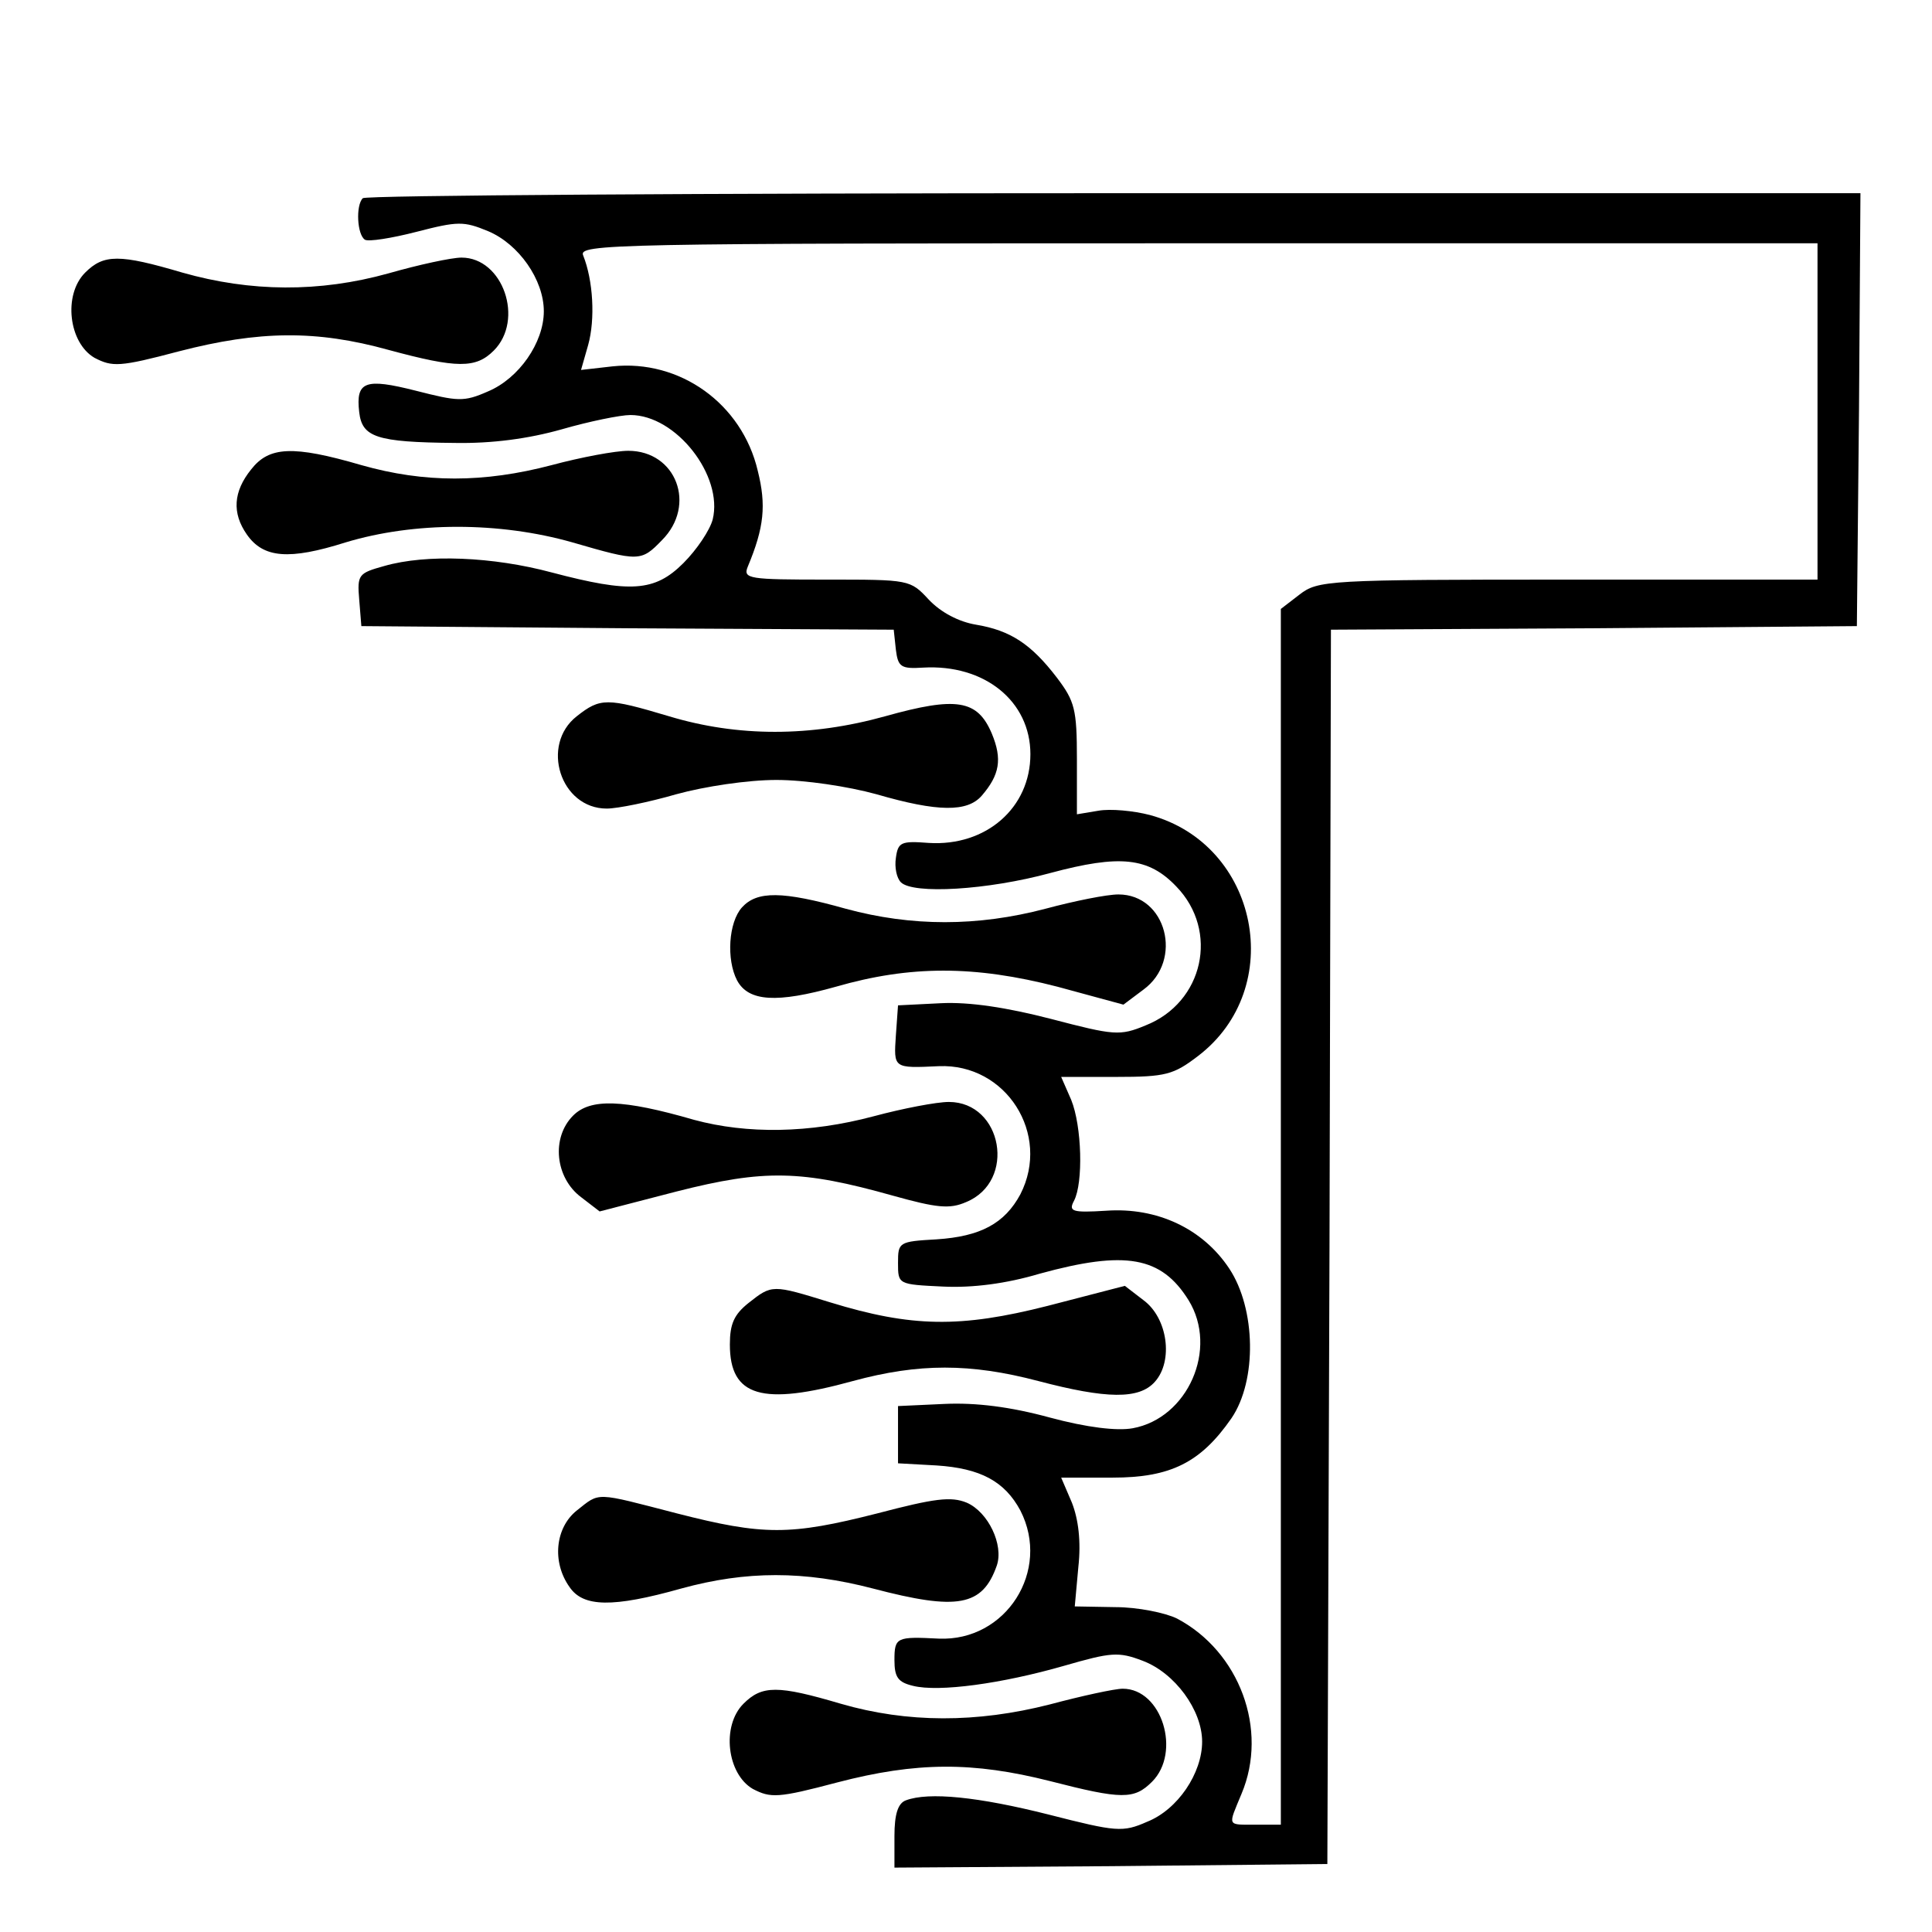
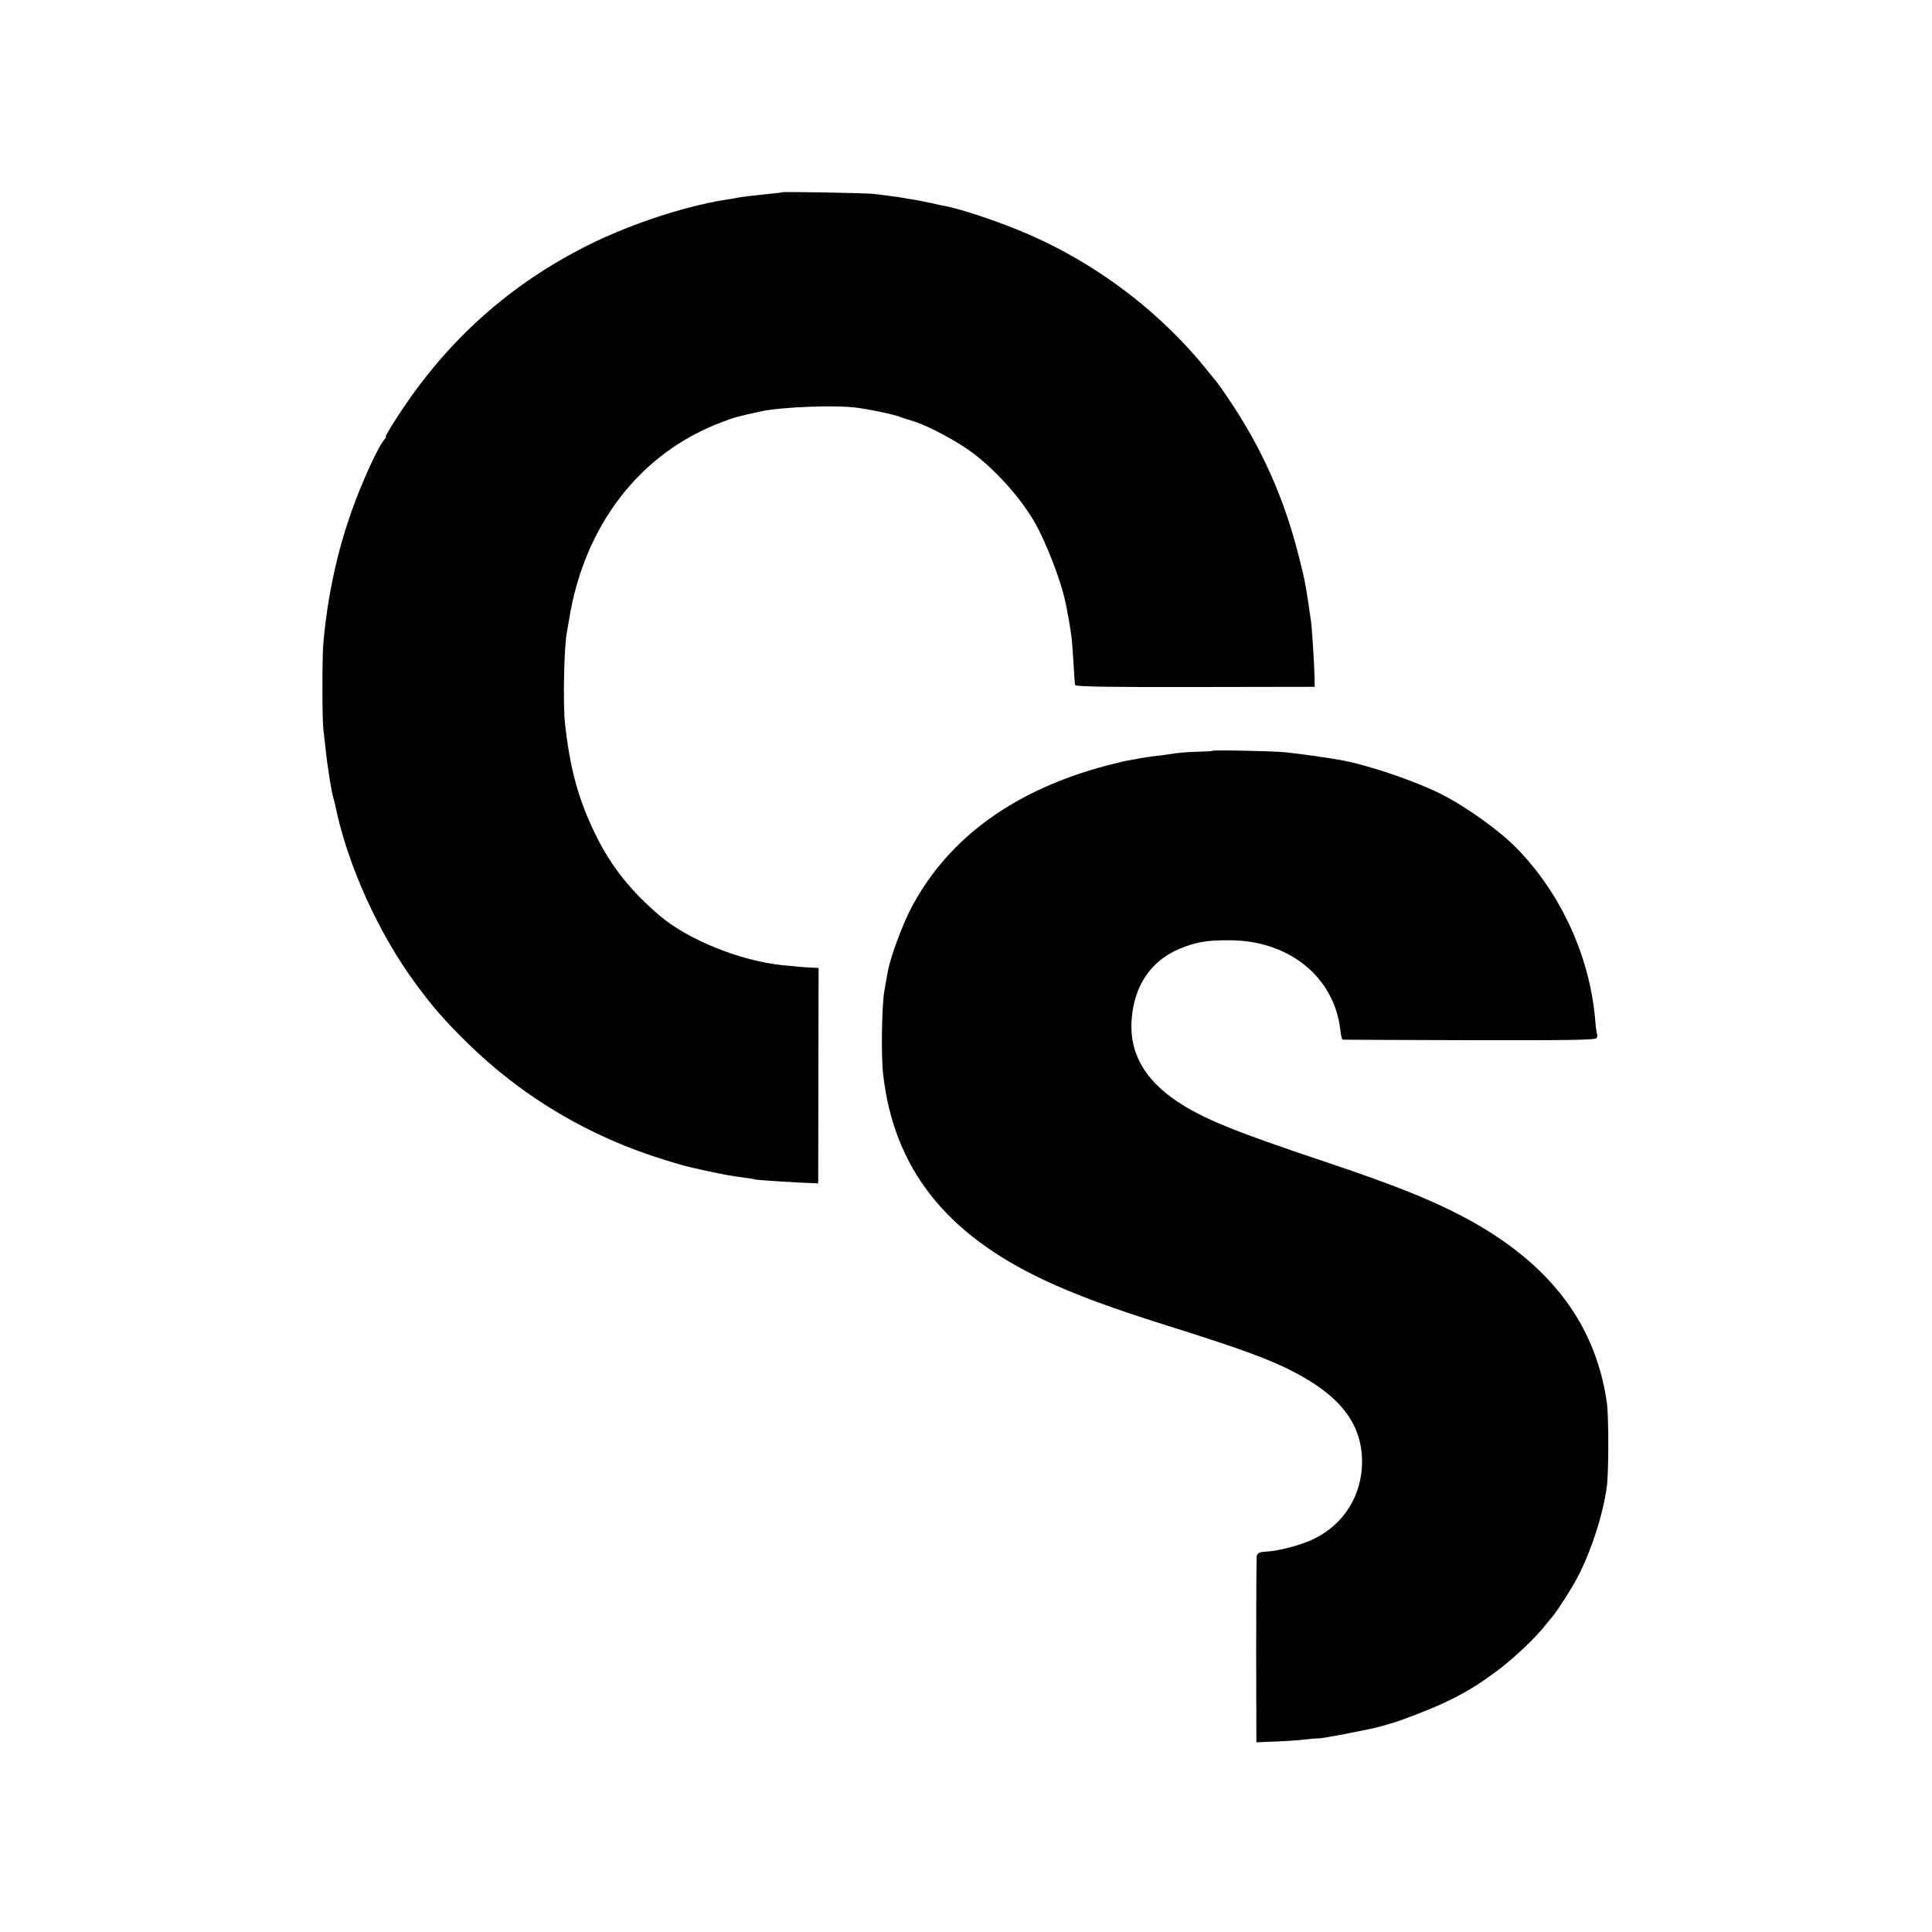
- <svg xmlns="http://www.w3.org/2000/svg" version="1.0" width="270pt" height="270pt" viewBox="0 0 270 270" preserveAspectRatio="xMidYMid meet">
-   <g transform="translate(0,270) scale(0.1,-0.1)" fill="#000000" stroke="none">
-     <path d="M507 2423 c-10 -10 -8 -51 3 -58 5 -3 37 2 72 11 58 15 66 15 100 1 43 -18 78 -68 78 -112 0 -44 -35 -94 -78 -112 -34 -15 -42 -14 -101 1 -71 18 -84 13 -79 -30 4 -35 24 -42 133 -43 53 -1 104 6 150 19 38 11 82 20 96 20 64 0 130 -85 115 -146 -4 -15 -22 -42 -41 -61 -40 -40 -74 -42 -184 -13 -82 22 -175 26 -234 9 -36 -10 -38 -12 -35 -47 l3 -37 372 -3 372 -2 3 -28 c3 -24 7 -27 38 -25 86 5 150 -47 150 -121 0 -75 -62 -129 -142 -124 -39 3 -43 1 -46 -21 -2 -13 1 -28 7 -34 17 -17 121 -11 209 13 97 26 137 22 176 -19 60 -62 38 -162 -43 -194 -36 -15 -44 -14 -132 9 -62 16 -114 24 -154 22 l-60 -3 -3 -42 c-3 -46 -4 -46 60 -43 94 4 157 -95 114 -179 -22 -41 -56 -59 -117 -63 -53 -3 -54 -4 -54 -33 0 -30 0 -30 63 -33 41 -2 88 4 135 18 120 33 170 24 208 -37 42 -68 -1 -165 -78 -179 -22 -4 -64 1 -116 15 -55 15 -103 21 -147 19 l-65 -3 0 -40 0 -40 54 -3 c61 -4 95 -22 117 -63 43 -84 -20 -183 -114 -179 -59 3 -62 2 -62 -30 0 -24 5 -31 26 -36 36 -9 124 3 211 28 66 19 76 20 110 7 45 -17 83 -69 83 -113 0 -44 -34 -95 -77 -112 -34 -15 -43 -14 -137 10 -99 25 -168 32 -200 20 -11 -4 -16 -19 -16 -50 l0 -44 303 2 302 3 3 862 2 863 368 2 367 3 3 303 2 302 -1043 0 c-574 0 -1047 -3 -1050 -7z m2033 -298 l0 -235 -349 0 c-337 0 -349 -1 -375 -21 l-26 -20 0 -850 0 -849 -35 0 c-41 0 -39 -3 -20 43 38 90 -3 199 -90 245 -16 8 -55 16 -86 16 l-57 1 5 55 c4 36 0 67 -9 90 l-15 35 72 0 c81 0 123 21 166 83 36 53 34 153 -3 209 -37 56 -101 86 -172 81 -48 -3 -53 -1 -45 14 13 25 11 104 -4 141 l-14 32 77 0 c69 0 80 3 114 29 125 95 85 296 -67 337 -23 6 -55 9 -72 6 l-30 -5 0 77 c0 70 -3 81 -28 114 -36 47 -65 66 -113 74 -24 4 -49 17 -66 35 -26 28 -27 28 -143 28 -108 0 -117 1 -110 18 23 55 26 86 14 134 -22 94 -109 156 -203 146 l-44 -5 10 35 c10 36 7 90 -7 125 -7 16 38 17 859 17 l866 0 0 -235z" />
-     <path d="M119 2319 c-31 -31 -23 -98 13 -119 25 -13 35 -13 118 9 112 29 192 30 293 2 96 -26 122 -26 147 -1 43 43 13 130 -45 130 -14 0 -60 -10 -102 -22 -97 -27 -193 -26 -288 1 -88 26 -110 26 -136 0z" />
-     <path d="M351 2044 c-25 -31 -27 -61 -6 -91 23 -33 59 -36 138 -11 96 29 215 29 317 0 93 -27 96 -27 125 3 49 49 20 125 -47 125 -18 0 -66 -9 -107 -20 -95 -25 -178 -25 -266 0 -96 28 -129 26 -154 -6z" />
-     <path d="M806 1699 c-51 -40 -23 -129 42 -129 15 0 59 9 97 20 40 11 100 20 140 20 40 0 100 -9 140 -20 86 -25 127 -25 147 -2 25 29 29 51 14 87 -20 47 -49 52 -149 24 -104 -29 -206 -29 -302 0 -87 26 -96 26 -129 0z" />
-     <path d="M1037 1432 c-19 -21 -22 -73 -7 -102 16 -30 56 -32 138 -9 104 30 194 30 310 0 l92 -25 28 21 c56 41 32 133 -35 133 -16 0 -61 -9 -102 -20 -95 -25 -187 -25 -279 0 -89 25 -124 25 -145 2z" />
-     <path d="M801 1141 c-31 -31 -25 -87 11 -114 l26 -20 108 28 c122 31 174 30 302 -6 61 -17 79 -19 102 -9 71 29 51 140 -24 140 -17 0 -64 -9 -105 -20 -90 -24 -177 -25 -251 -5 -100 29 -145 30 -169 6z" />
-     <path d="M1046 879 c-20 -16 -26 -29 -26 -58 0 -73 45 -86 172 -51 92 25 164 25 259 0 95 -25 141 -26 163 -1 26 29 18 89 -16 114 l-26 20 -108 -28 c-122 -31 -190 -30 -304 5 -81 25 -81 25 -114 -1z" />
-     <path d="M806 589 c-30 -24 -35 -72 -10 -107 19 -28 60 -29 156 -2 91 25 172 25 268 0 118 -31 153 -25 173 32 10 29 -12 75 -42 88 -22 9 -45 6 -125 -15 -122 -31 -159 -31 -280 0 -116 30 -107 30 -140 4z" />
-     <path d="M1039 319 c-31 -31 -23 -98 13 -119 25 -13 35 -13 118 9 111 29 190 29 297 2 101 -26 118 -26 143 -1 41 41 14 130 -41 130 -11 0 -57 -10 -102 -22 -102 -26 -199 -26 -292 1 -88 26 -110 26 -136 0z" />
+ <svg xmlns="http://www.w3.org/2000/svg" version="1.0" width="1000pt" height="1000pt" viewBox="0 0 1000 1000" preserveAspectRatio="xMidYMid meet">
+   <g transform="translate(0,1000) scale(0.1,-0.1)" fill="#000000" stroke="none">
+     <path d="M4048 9005 c-2 -2 -34 -6 -73 -9 -79 -8 -133 -15 -155 -19 -8 -2 -37 -7 -65 -11 -227 -36 -526 -137 -754 -257 -390 -204 -701 -490 -944 -866 -37 -57 -64 -103 -60 -103 3 0 -1 -8 -9 -17 -19 -22 -60 -102 -105 -208 -112 -260 -182 -539 -209 -840 -7 -70 -7 -398 0 -452 3 -29 9 -77 12 -105 8 -82 30 -218 40 -250 3 -9 7 -25 9 -35 62 -306 223 -662 416 -924 90 -122 150 -191 266 -305 286 -282 637 -490 1028 -609 98 -30 93 -29 210 -55 95 -20 119 -25 200 -36 28 -3 52 -8 55 -9 5 -3 211 -16 295 -19 l30 -1 1 558 1 557 -21 1 c-26 0 -107 7 -166 13 -219 23 -487 131 -635 256 -148 126 -250 253 -330 415 -91 185 -135 344 -161 585 -10 101 -5 387 10 466 2 10 7 39 11 64 78 491 368 866 791 1025 73 27 68 26 204 56 108 23 389 34 500 18 73 -10 195 -36 225 -49 11 -4 40 -14 65 -21 72 -22 227 -104 304 -163 120 -89 249 -234 320 -357 60 -104 139 -308 160 -414 4 -16 9 -41 11 -55 3 -14 8 -41 11 -60 3 -19 7 -46 9 -60 3 -14 7 -74 11 -135 3 -60 7 -115 9 -121 2 -8 179 -11 622 -10 l618 1 -1 50 c-1 65 -14 265 -19 296 -2 13 -8 56 -14 94 -16 105 -19 120 -51 245 -75 296 -191 555 -364 810 -28 41 -53 77 -56 80 -3 3 -23 28 -45 55 -253 318 -599 577 -981 733 -134 55 -308 112 -384 126 -14 2 -45 9 -70 15 -25 5 -61 12 -80 16 -19 3 -46 7 -60 10 -14 3 -47 7 -75 11 -27 3 -63 8 -80 10 -35 5 -473 13 -477 9z" />
+     <path d="M6277 6114 c-1 -2 -37 -4 -79 -5 -43 -1 -99 -5 -126 -10 -27 -4 -71 -10 -98 -13 -27 -3 -60 -8 -74 -11 -14 -3 -41 -8 -60 -11 -19 -3 -69 -15 -110 -26 -478 -126 -819 -373 -1010 -731 -48 -89 -113 -266 -125 -337 -3 -19 -11 -62 -17 -95 -14 -75 -18 -336 -7 -435 55 -483 319 -823 830 -1064 170 -80 357 -149 684 -251 342 -108 486 -161 610 -225 245 -127 354 -271 355 -465 0 -173 -93 -324 -247 -399 -63 -32 -183 -64 -248 -67 -37 -2 -46 -7 -50 -23 -2 -12 -3 -233 -3 -493 l1 -471 101 4 c56 2 126 7 156 11 30 3 58 6 62 5 13 -3 270 47 328 63 72 21 72 21 95 29 232 84 349 143 495 251 88 64 212 181 262 247 13 16 28 35 34 41 22 26 93 135 126 197 72 135 135 328 155 476 10 76 10 363 0 434 -61 429 -321 752 -792 987 -164 82 -351 154 -673 262 -467 156 -625 221 -759 310 -168 112 -247 251 -236 418 12 190 109 325 279 384 75 27 127 33 239 32 300 -4 530 -192 562 -460 3 -29 9 -54 12 -54 3 -1 300 -2 658 -3 540 -1 654 1 658 12 3 8 3 17 1 20 -2 4 -7 41 -10 82 -30 325 -178 647 -406 880 -90 92 -262 215 -391 280 -131 66 -370 148 -514 175 -63 12 -223 34 -290 41 -71 7 -372 13 -378 8z" />
  </g>
</svg>
